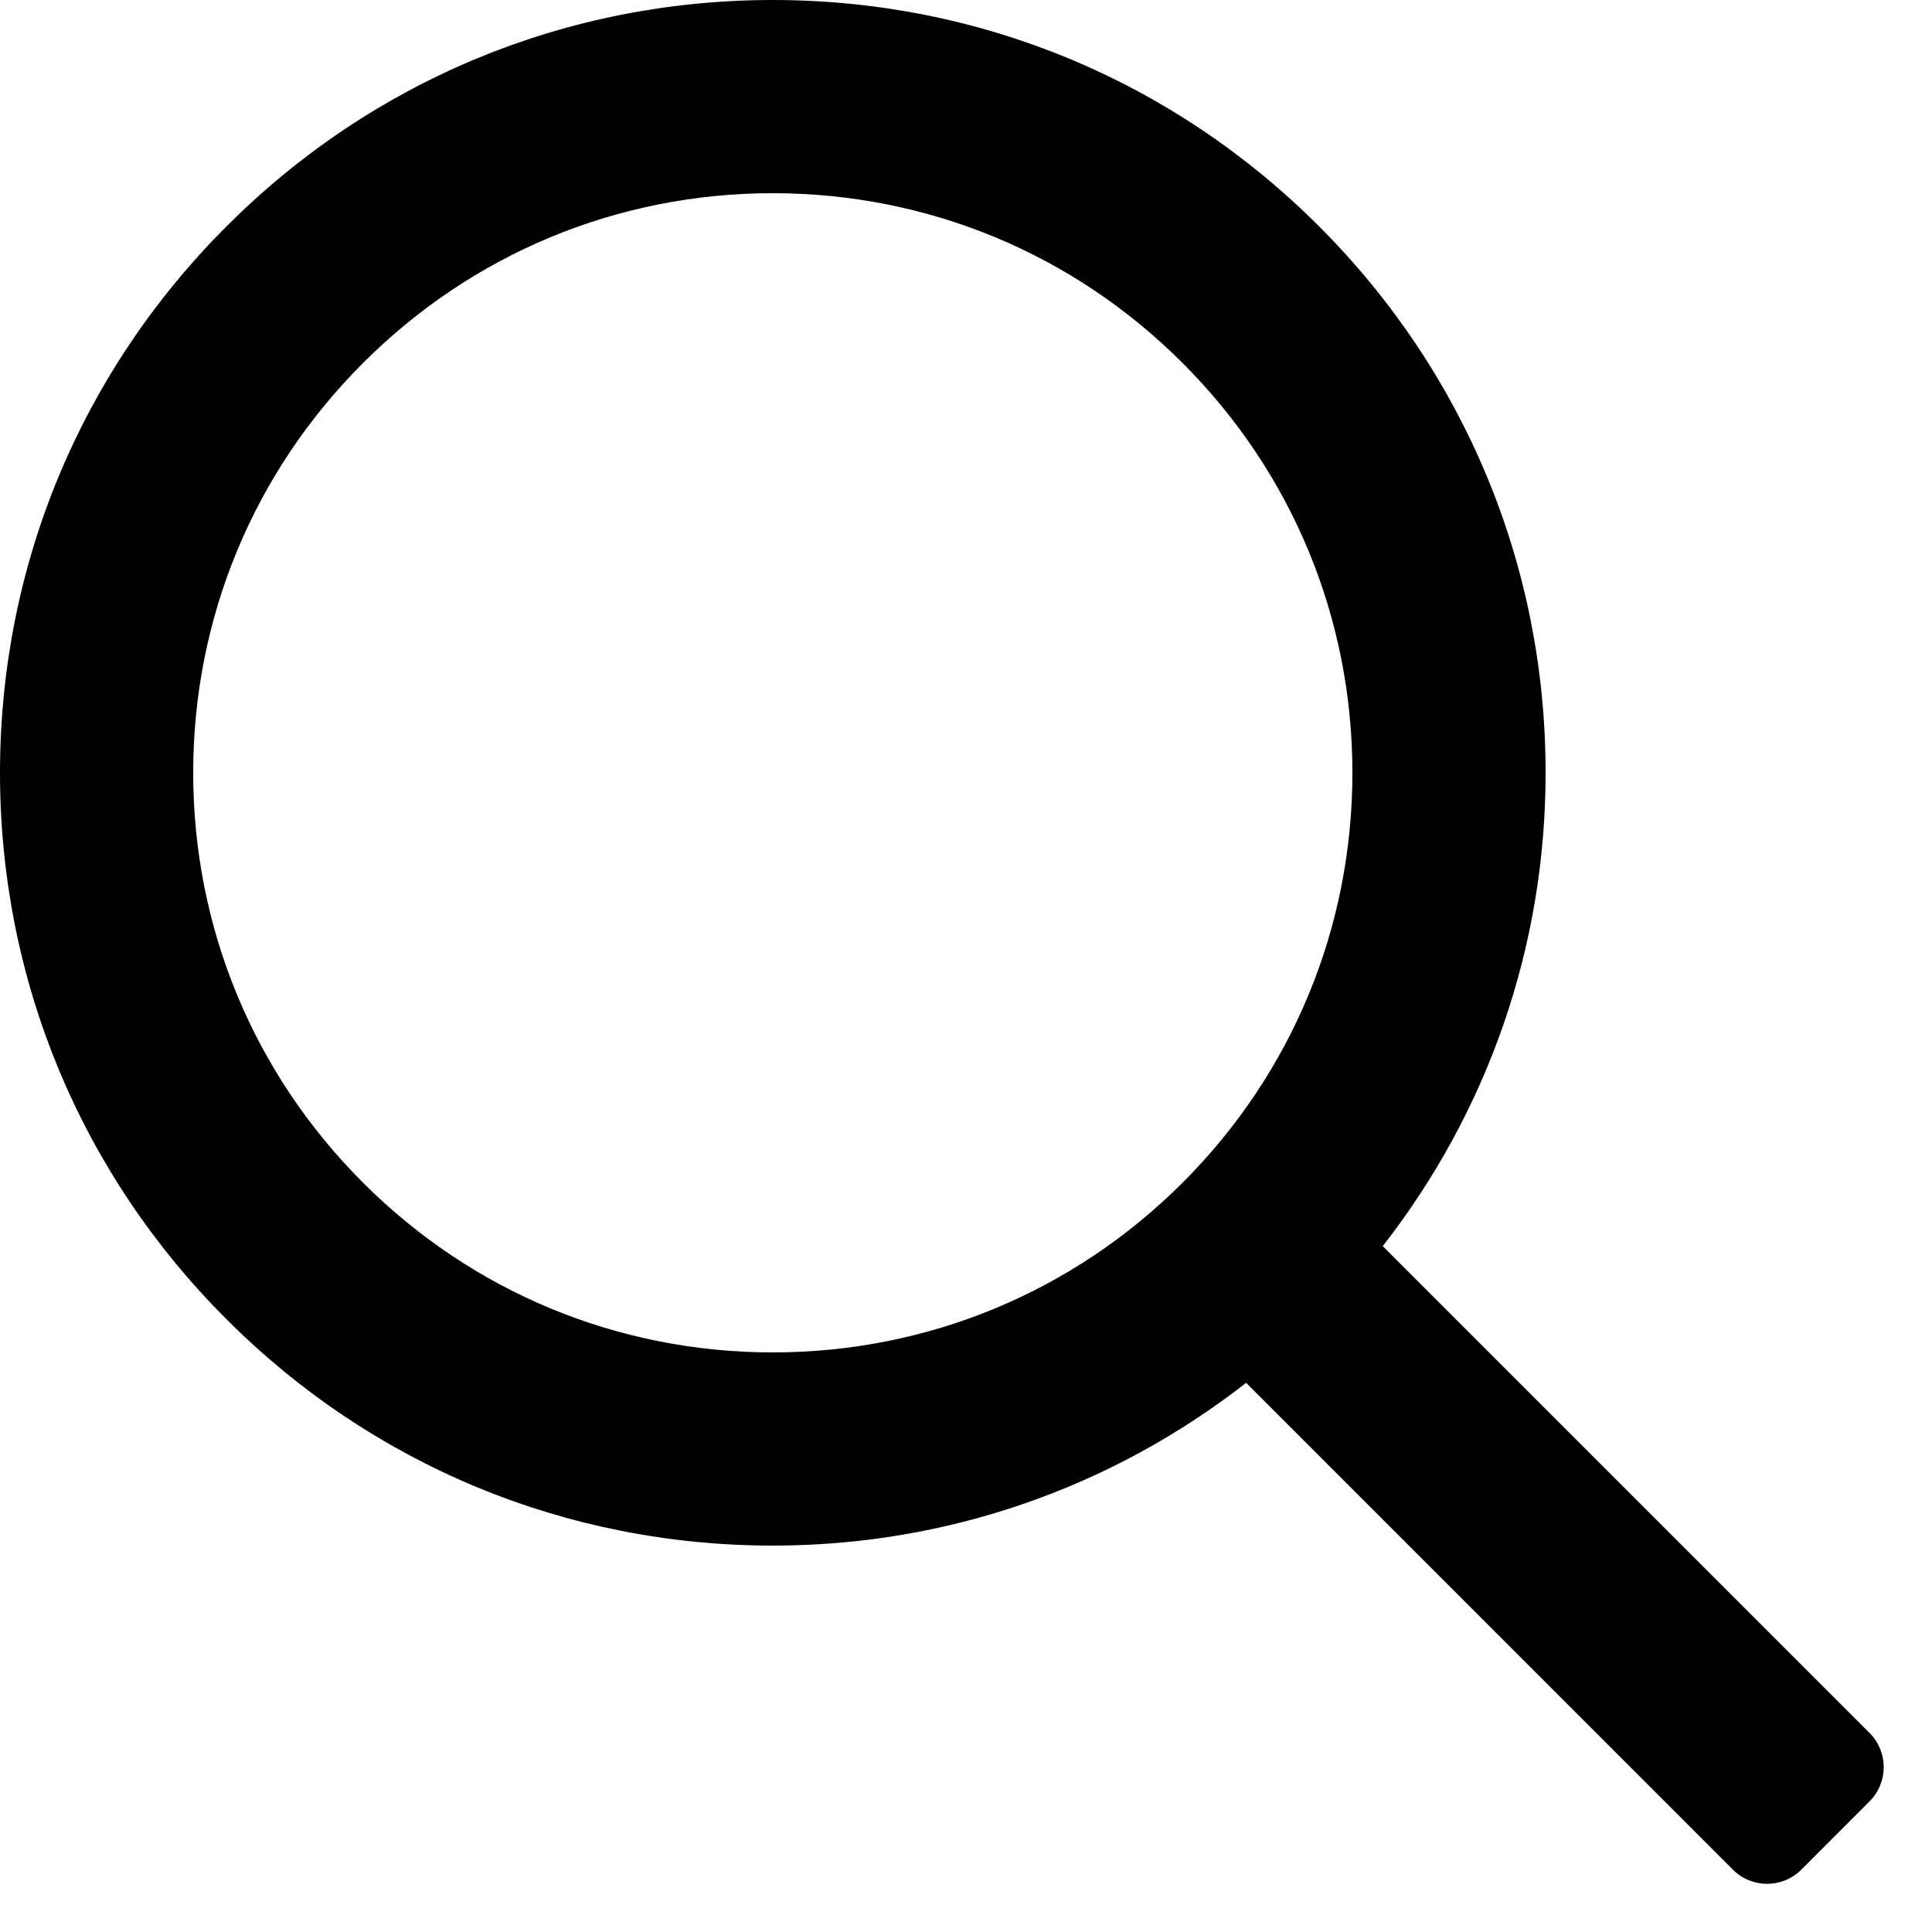
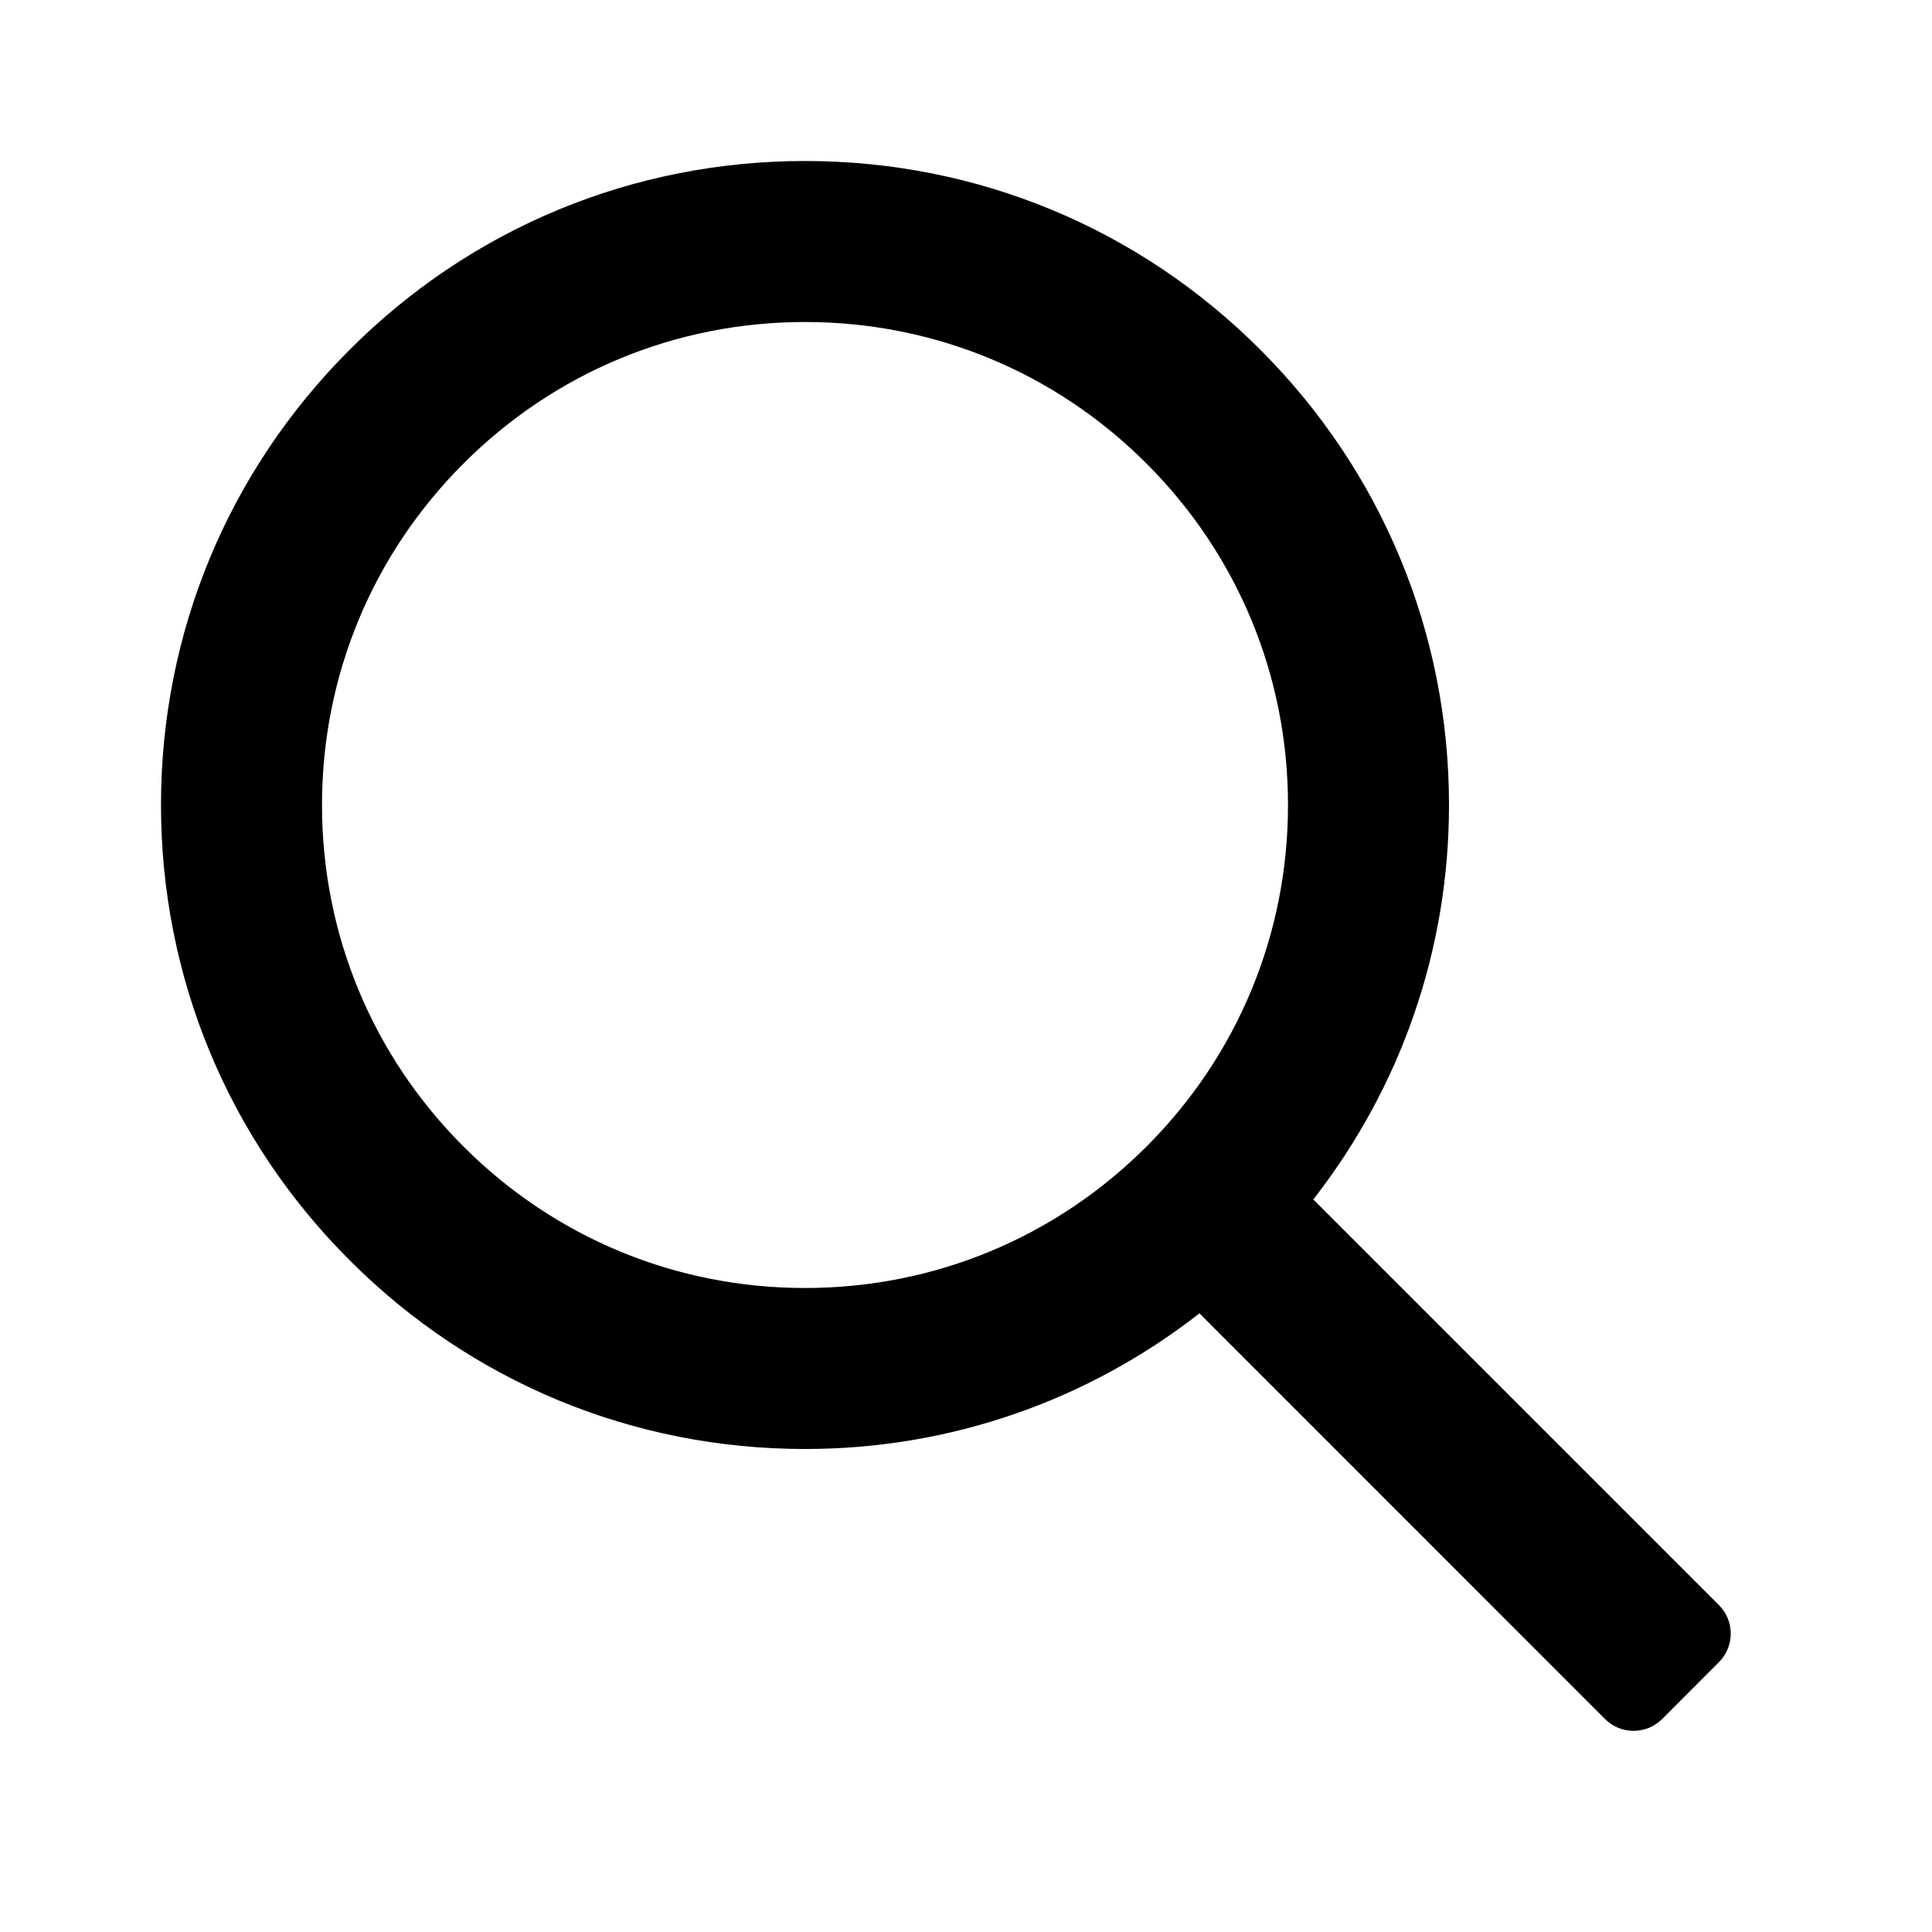
- <svg xmlns="http://www.w3.org/2000/svg" aria-label="search" viewBox="0 0 20 20">
-   <path fill-rule="evenodd" clip-rule="evenodd" d="M19.353 18.648C19.549 18.452 19.549 18.136 19.354 17.94L14.314 12.9C15.403 11.504 16 9.799 16 8C16 5.863 15.167 3.856 13.656 2.344C12.145 0.832 10.137 0 8 0C5.863 0 3.854 0.832 2.344 2.344C0.832 3.856 0 5.863 0 8C0 10.137 0.832 12.146 2.344 13.656C3.854 15.168 5.863 16 8 16C9.799 16 11.504 15.404 12.9 14.315L17.939 19.355C18.135 19.55 18.451 19.55 18.647 19.355L19.353 18.648ZM12.242 12.243C11.109 13.376 9.602 14 8 14C6.397 14 4.891 13.376 3.758 12.243C2.624 11.11 2 9.603 2 8C2 6.398 2.624 4.891 3.758 3.758C4.891 2.624 6.397 2 8 2C9.602 2 11.109 2.624 12.242 3.758C13.376 4.891 14 6.398 14 8C14 9.603 13.376 11.11 12.242 12.243Z" />
+ <svg xmlns="http://www.w3.org/2000/svg" aria-label="search" viewBox="0 0 24 24">
+   <path fill-rule="evenodd" clip-rule="evenodd" d="M21.353 20.648C21.549 20.452 21.549 20.136 21.354 19.94L16.314 14.9C17.403 13.504 18 11.799 18 10C18 7.863 17.167 5.856 15.656 4.344C14.145 2.832 12.137 2 10 2C7.863 2 5.854 2.832 4.344 4.344C2.832 5.856 2 7.863 2 10C2 12.137 2.832 14.146 4.344 15.656C5.854 17.168 7.863 18 10 18C11.799 18 13.504 17.404 14.9 16.315L19.939 21.355C20.135 21.55 20.451 21.55 20.647 21.355L21.353 20.648ZM14.242 14.243C13.109 15.376 11.602 16 10 16C8.397 16 6.891 15.376 5.758 14.243C4.624 13.11 4 11.603 4 10C4 8.398 4.624 6.891 5.758 5.758C6.891 4.624 8.397 4 10 4C11.602 4 13.109 4.624 14.242 5.758C15.376 6.891 16 8.398 16 10C16 11.603 15.376 13.11 14.242 14.243Z" />
</svg>
